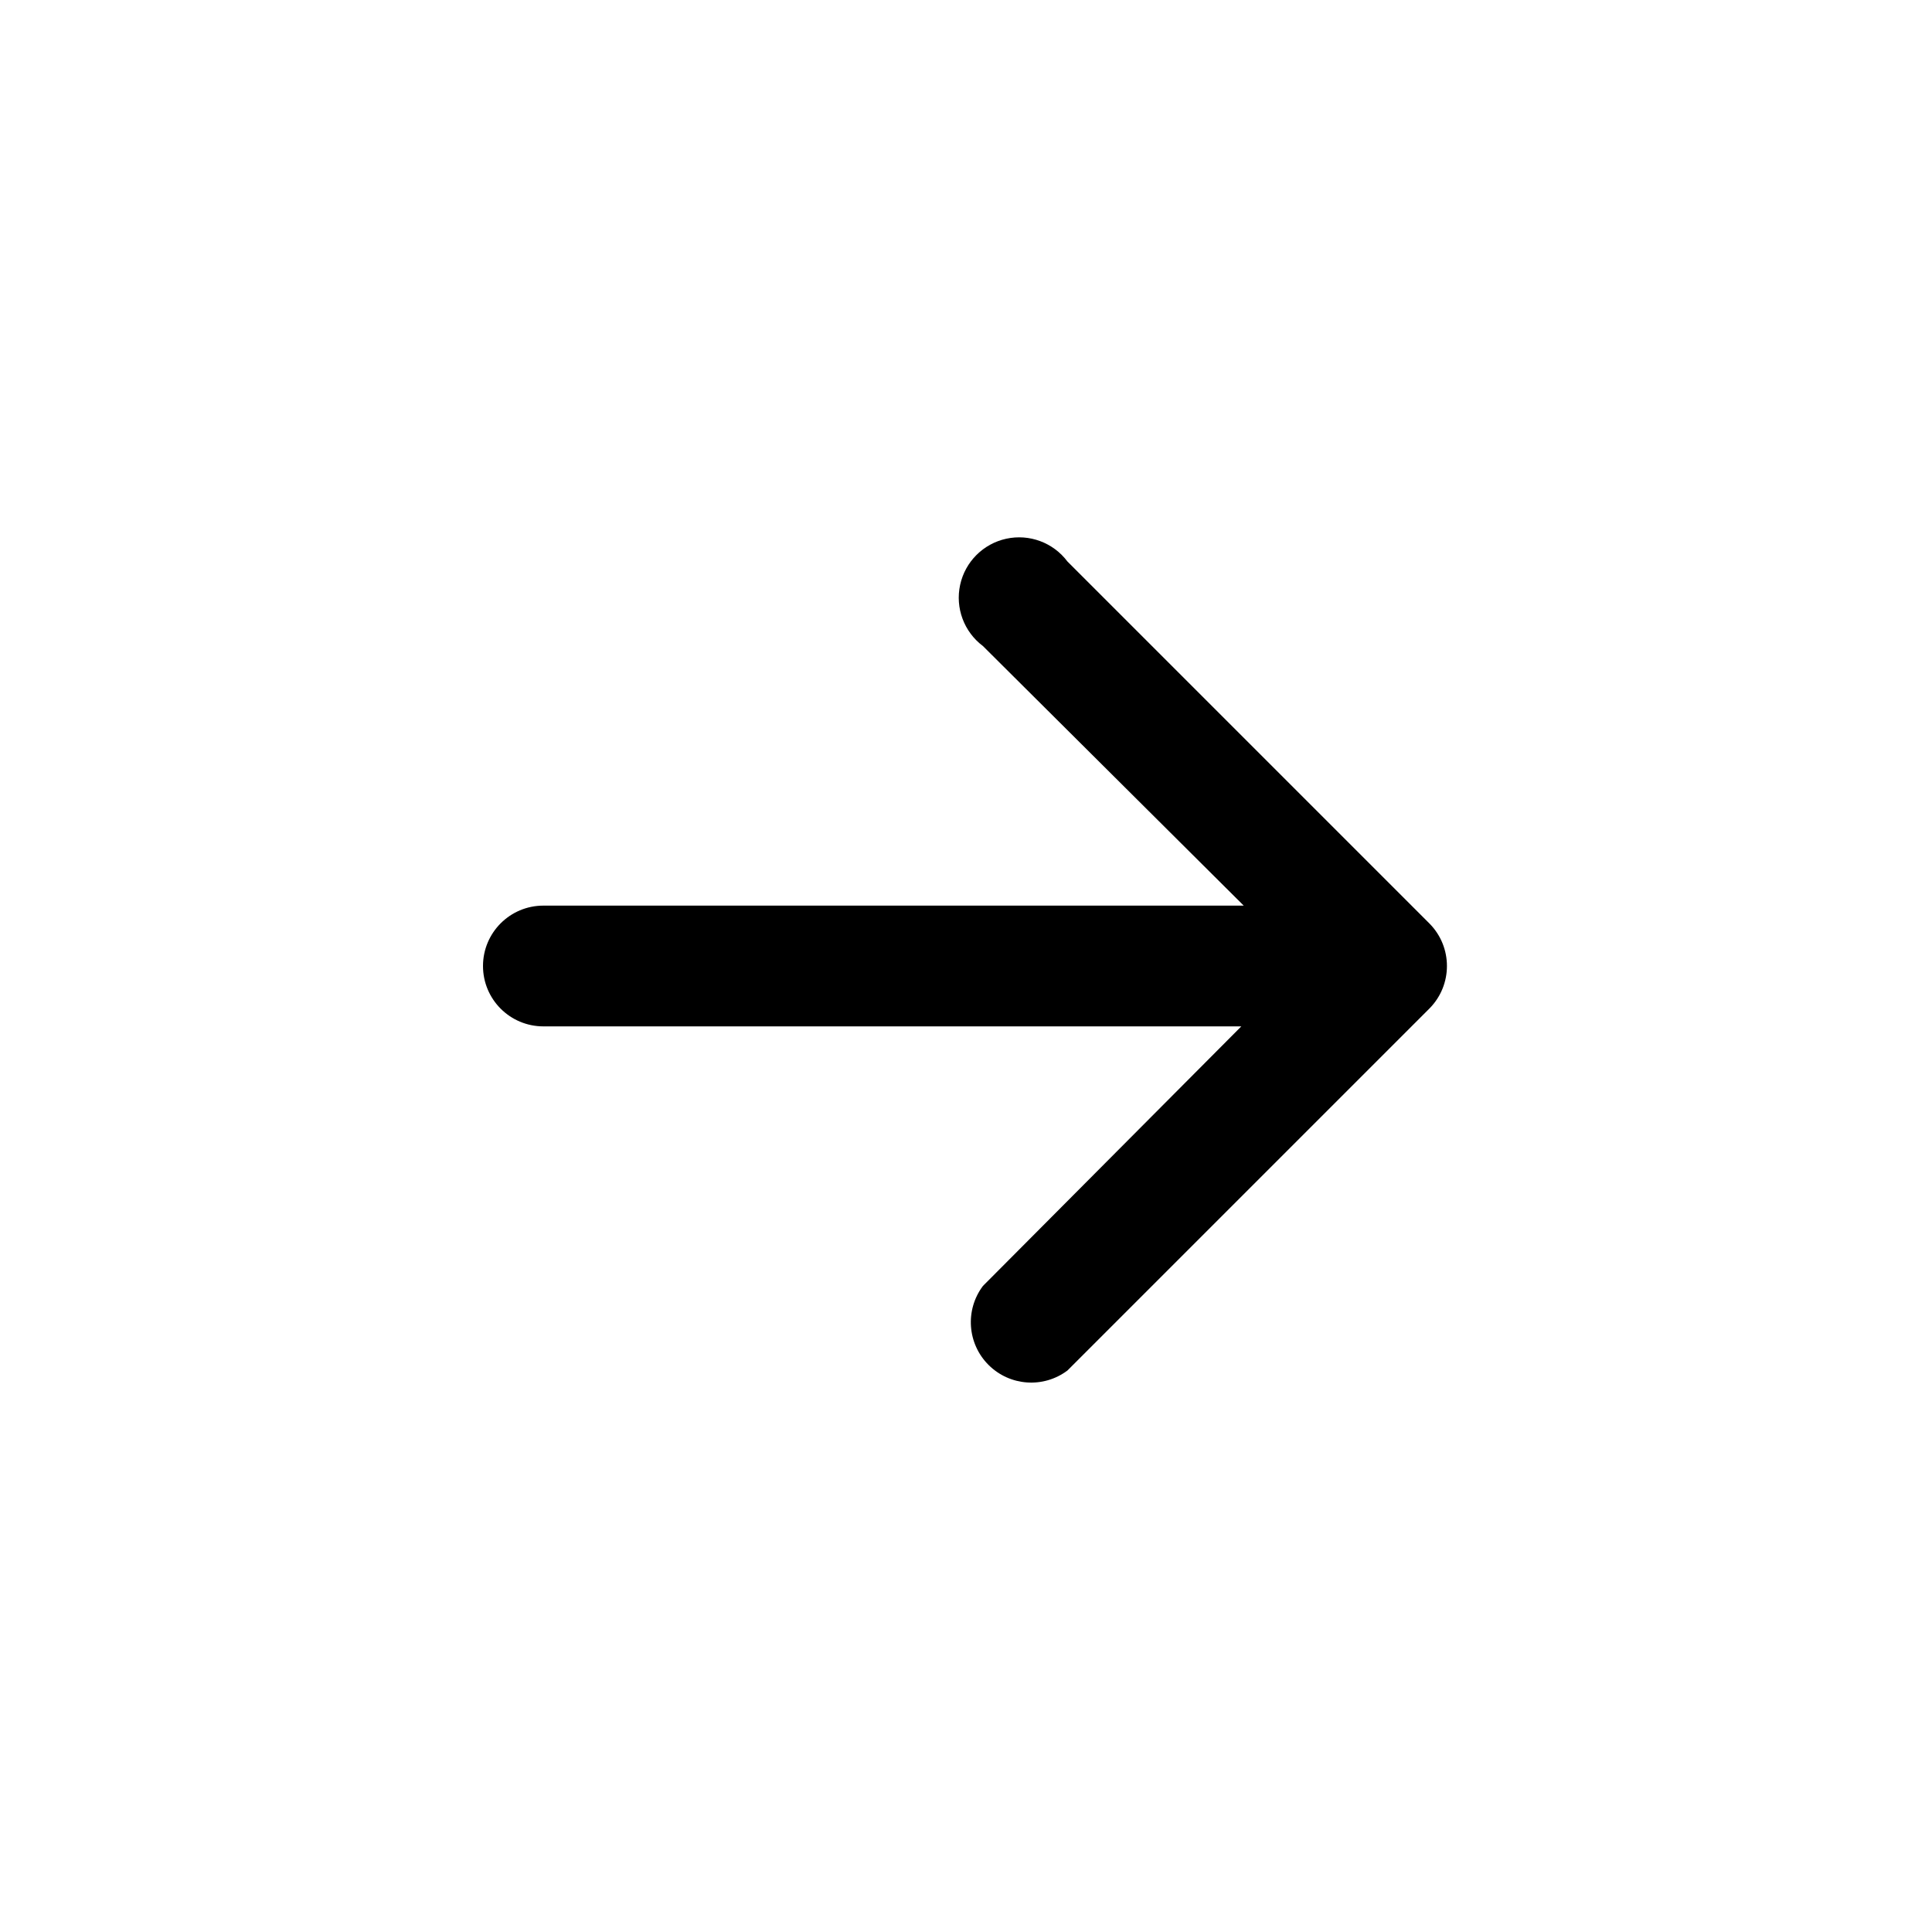
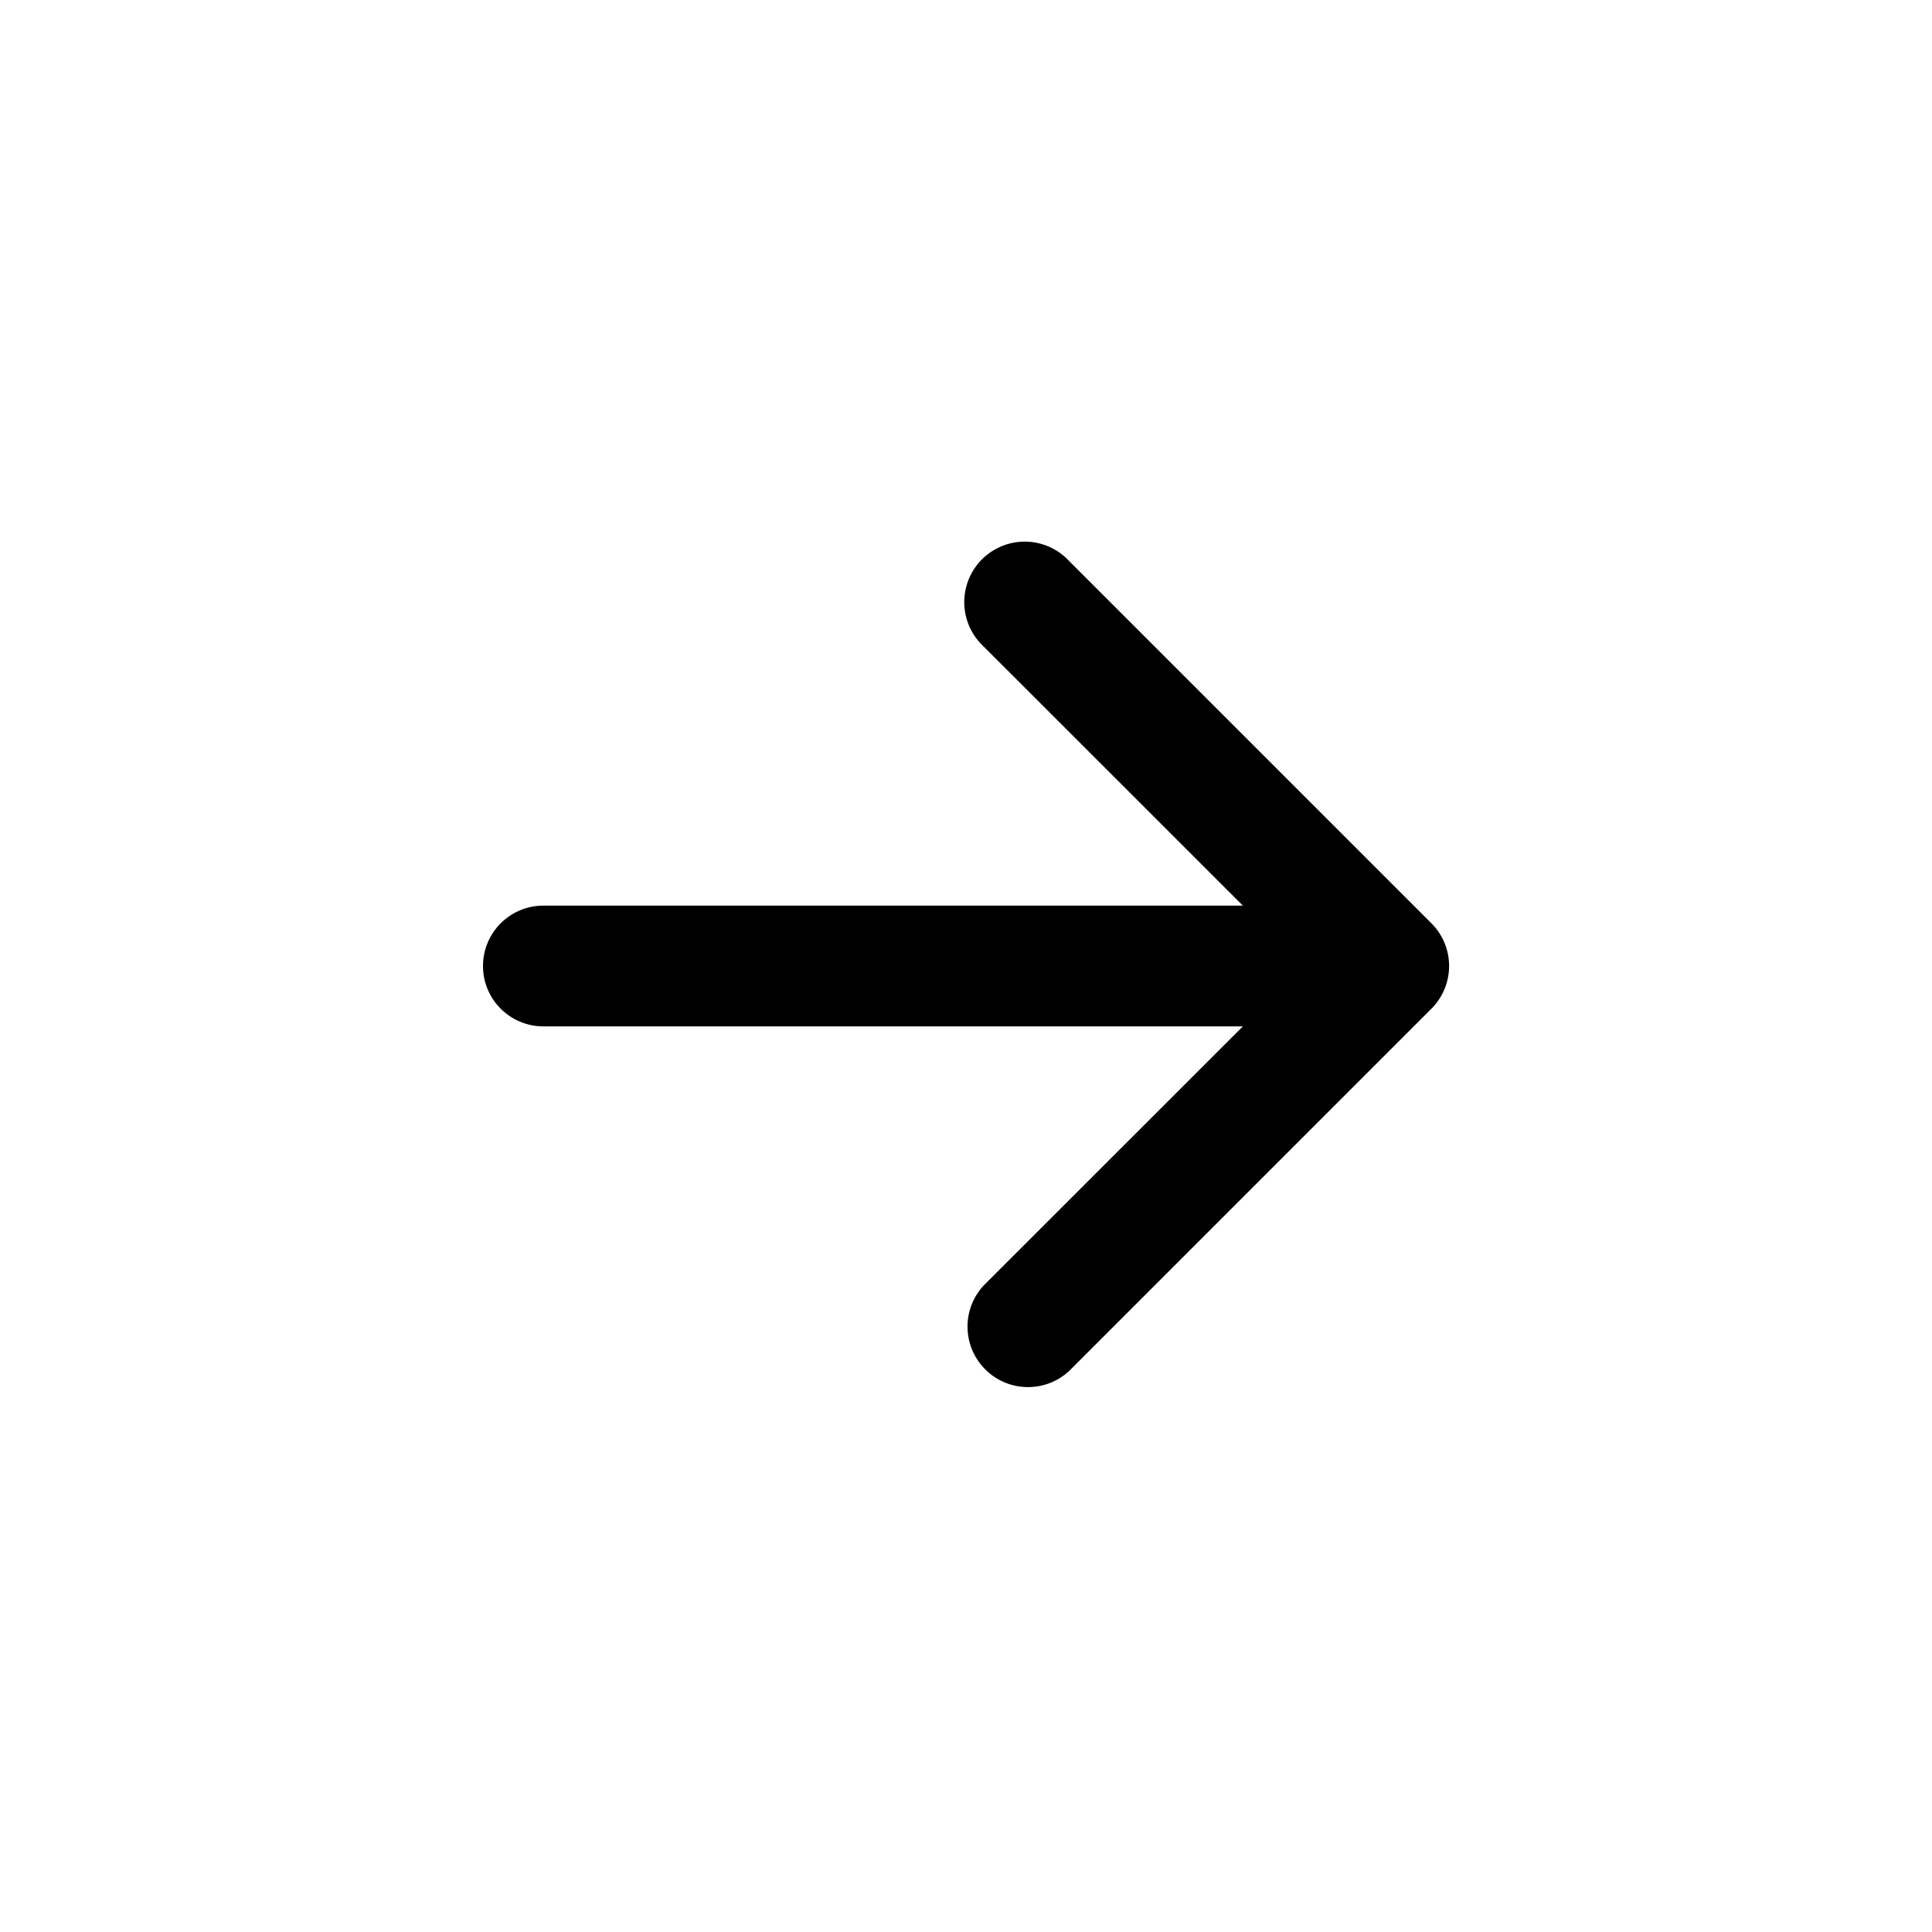
<svg xmlns="http://www.w3.org/2000/svg" class="nok-icon %s" height="16" width="16" fill="currentColor" viewBox="0 0 16 16">
-   <path fill-rule="evenodd" d="M4 8a.5.5 0 0 1 .5-.5h5.8L8.14 5.35a.5.5 0 1 1 .7-.7l3 3a.5.5 0 0 1 0 .7l-3 3a.5.5 0 0 1-.7-.7l2.14-2.15H4.5A.5.5 0 0 1 4 8" />
+   <path fill-rule="evenodd" d="M4 8a.5.5 0 0 1 .5-.5h5.793L8.146 5.354a.501.501 0 1 1 .708-.708l3 3a.5.5 0 0 1 0 .708l-3 3a.501.501 0 0 1-.708-.708L10.293 8.5H4.5A.5.5 0 0 1 4 8" />
</svg>
